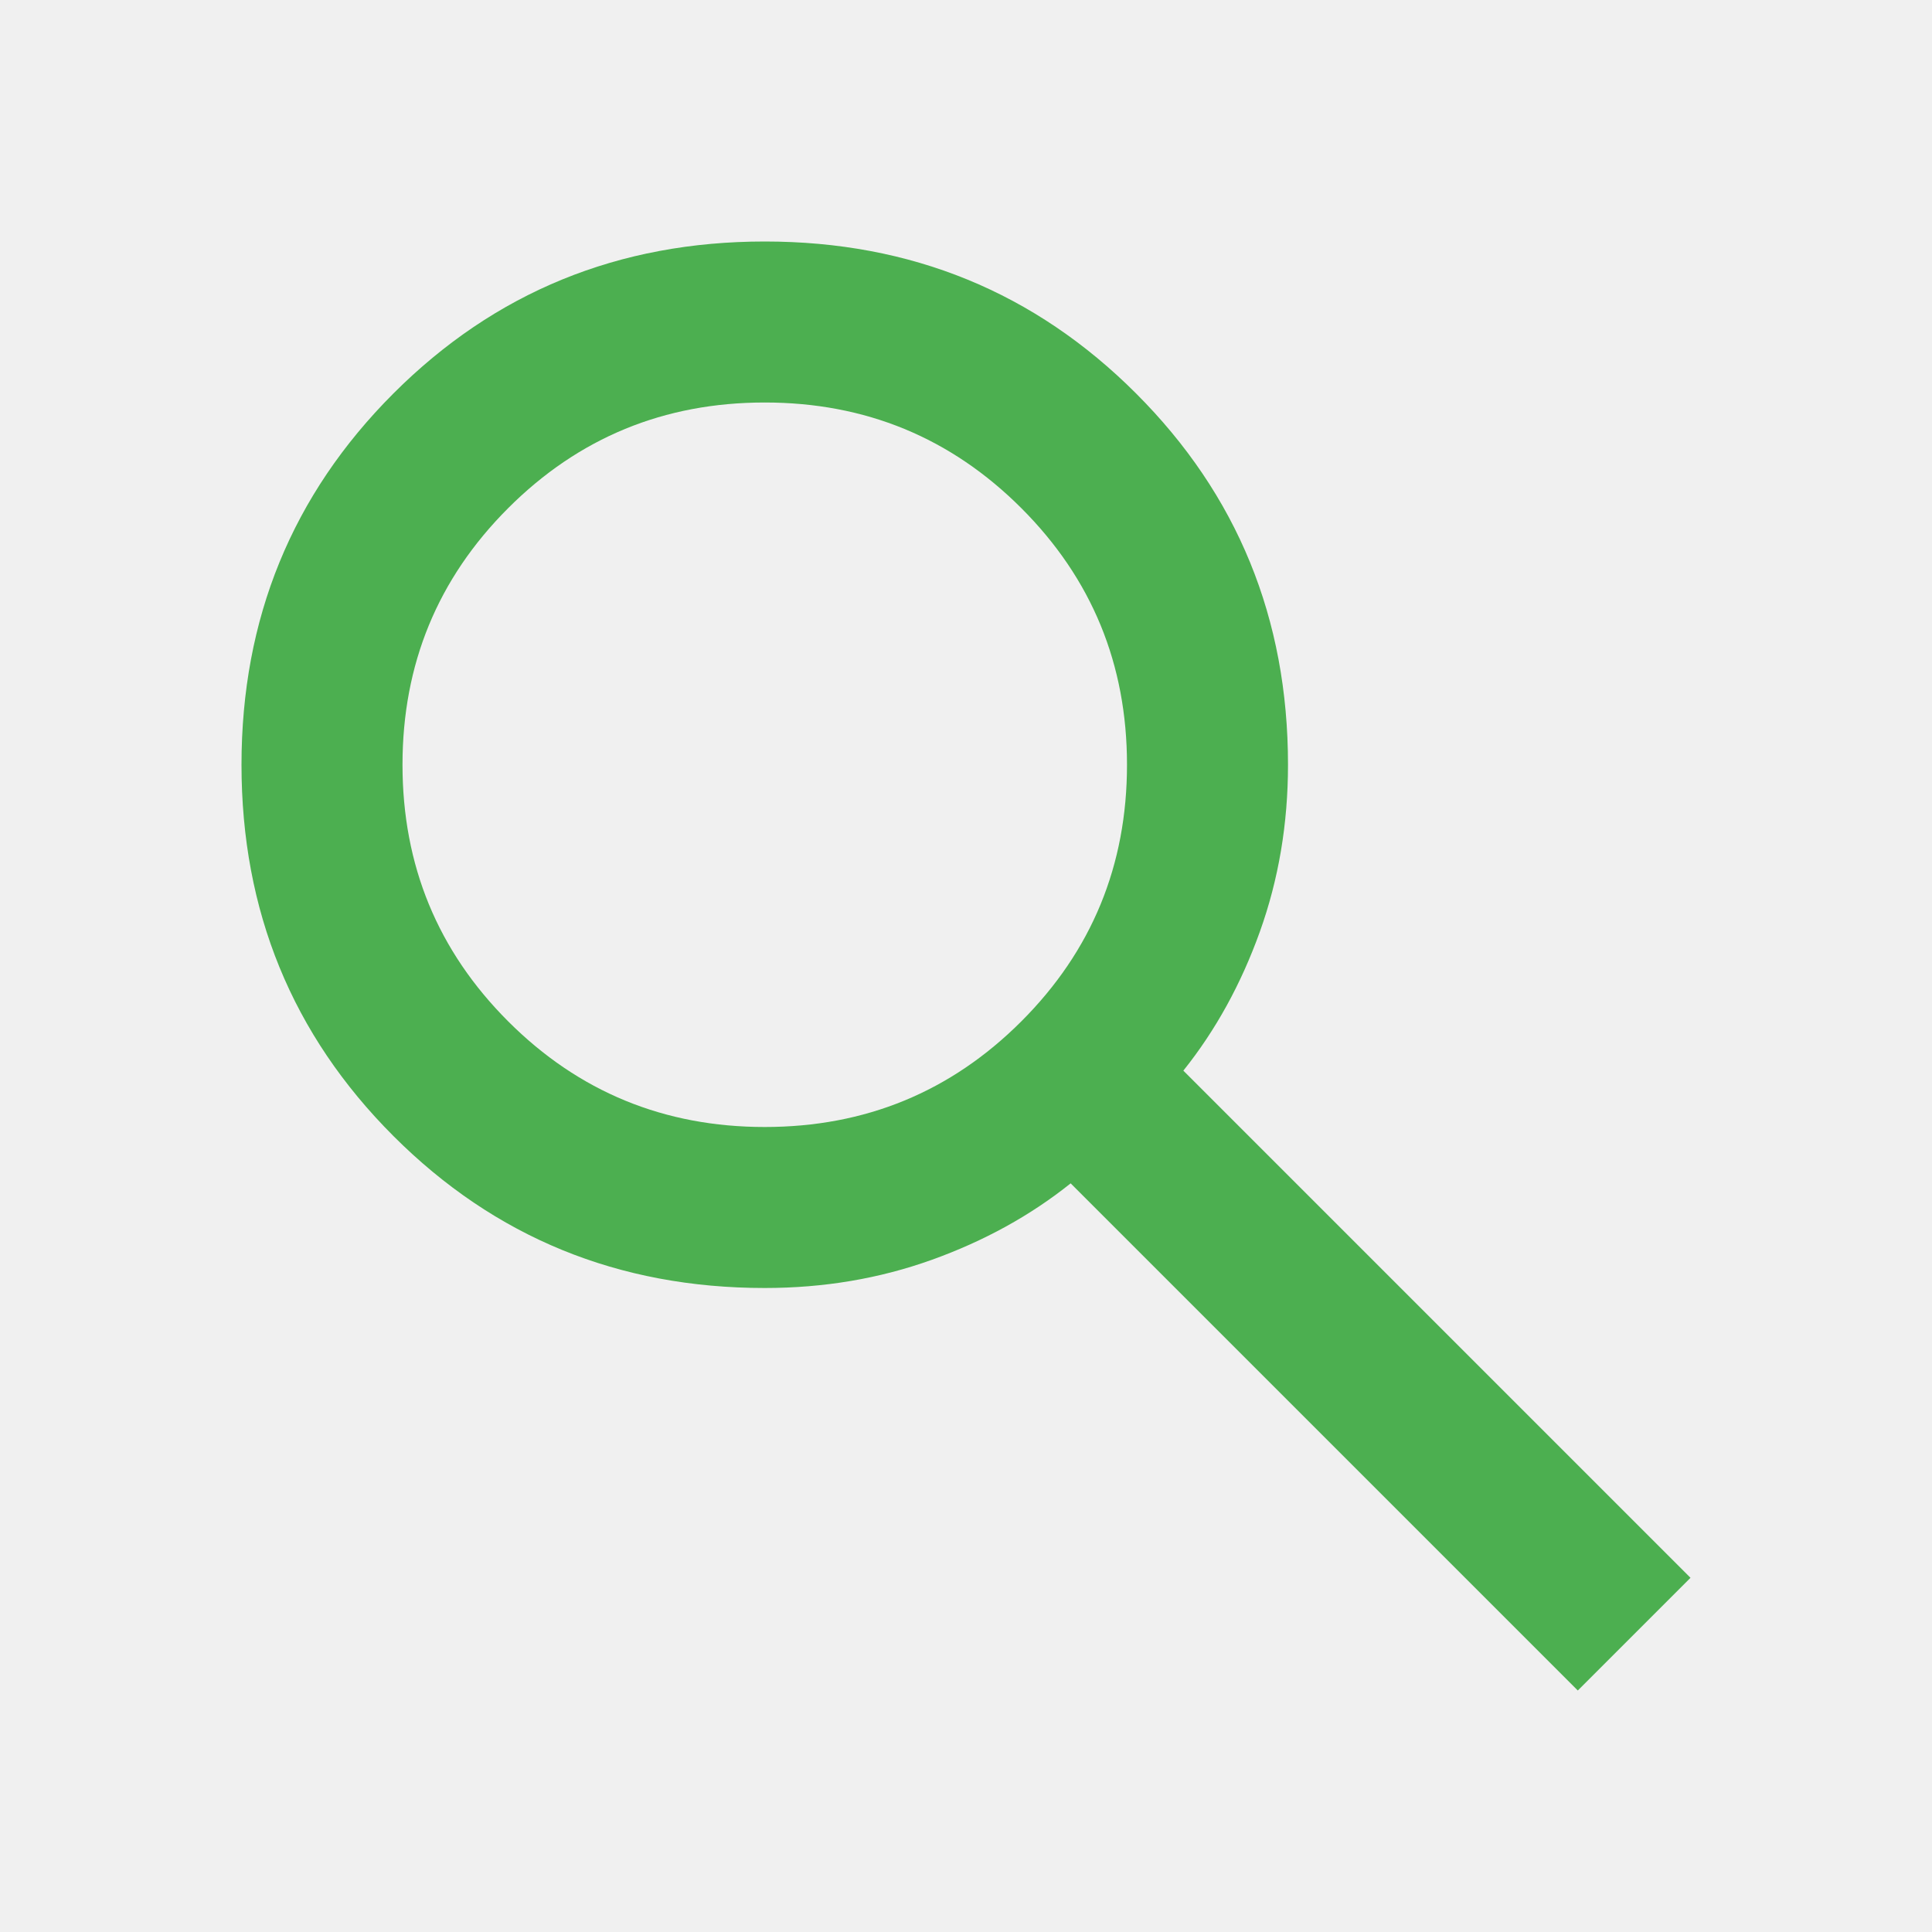
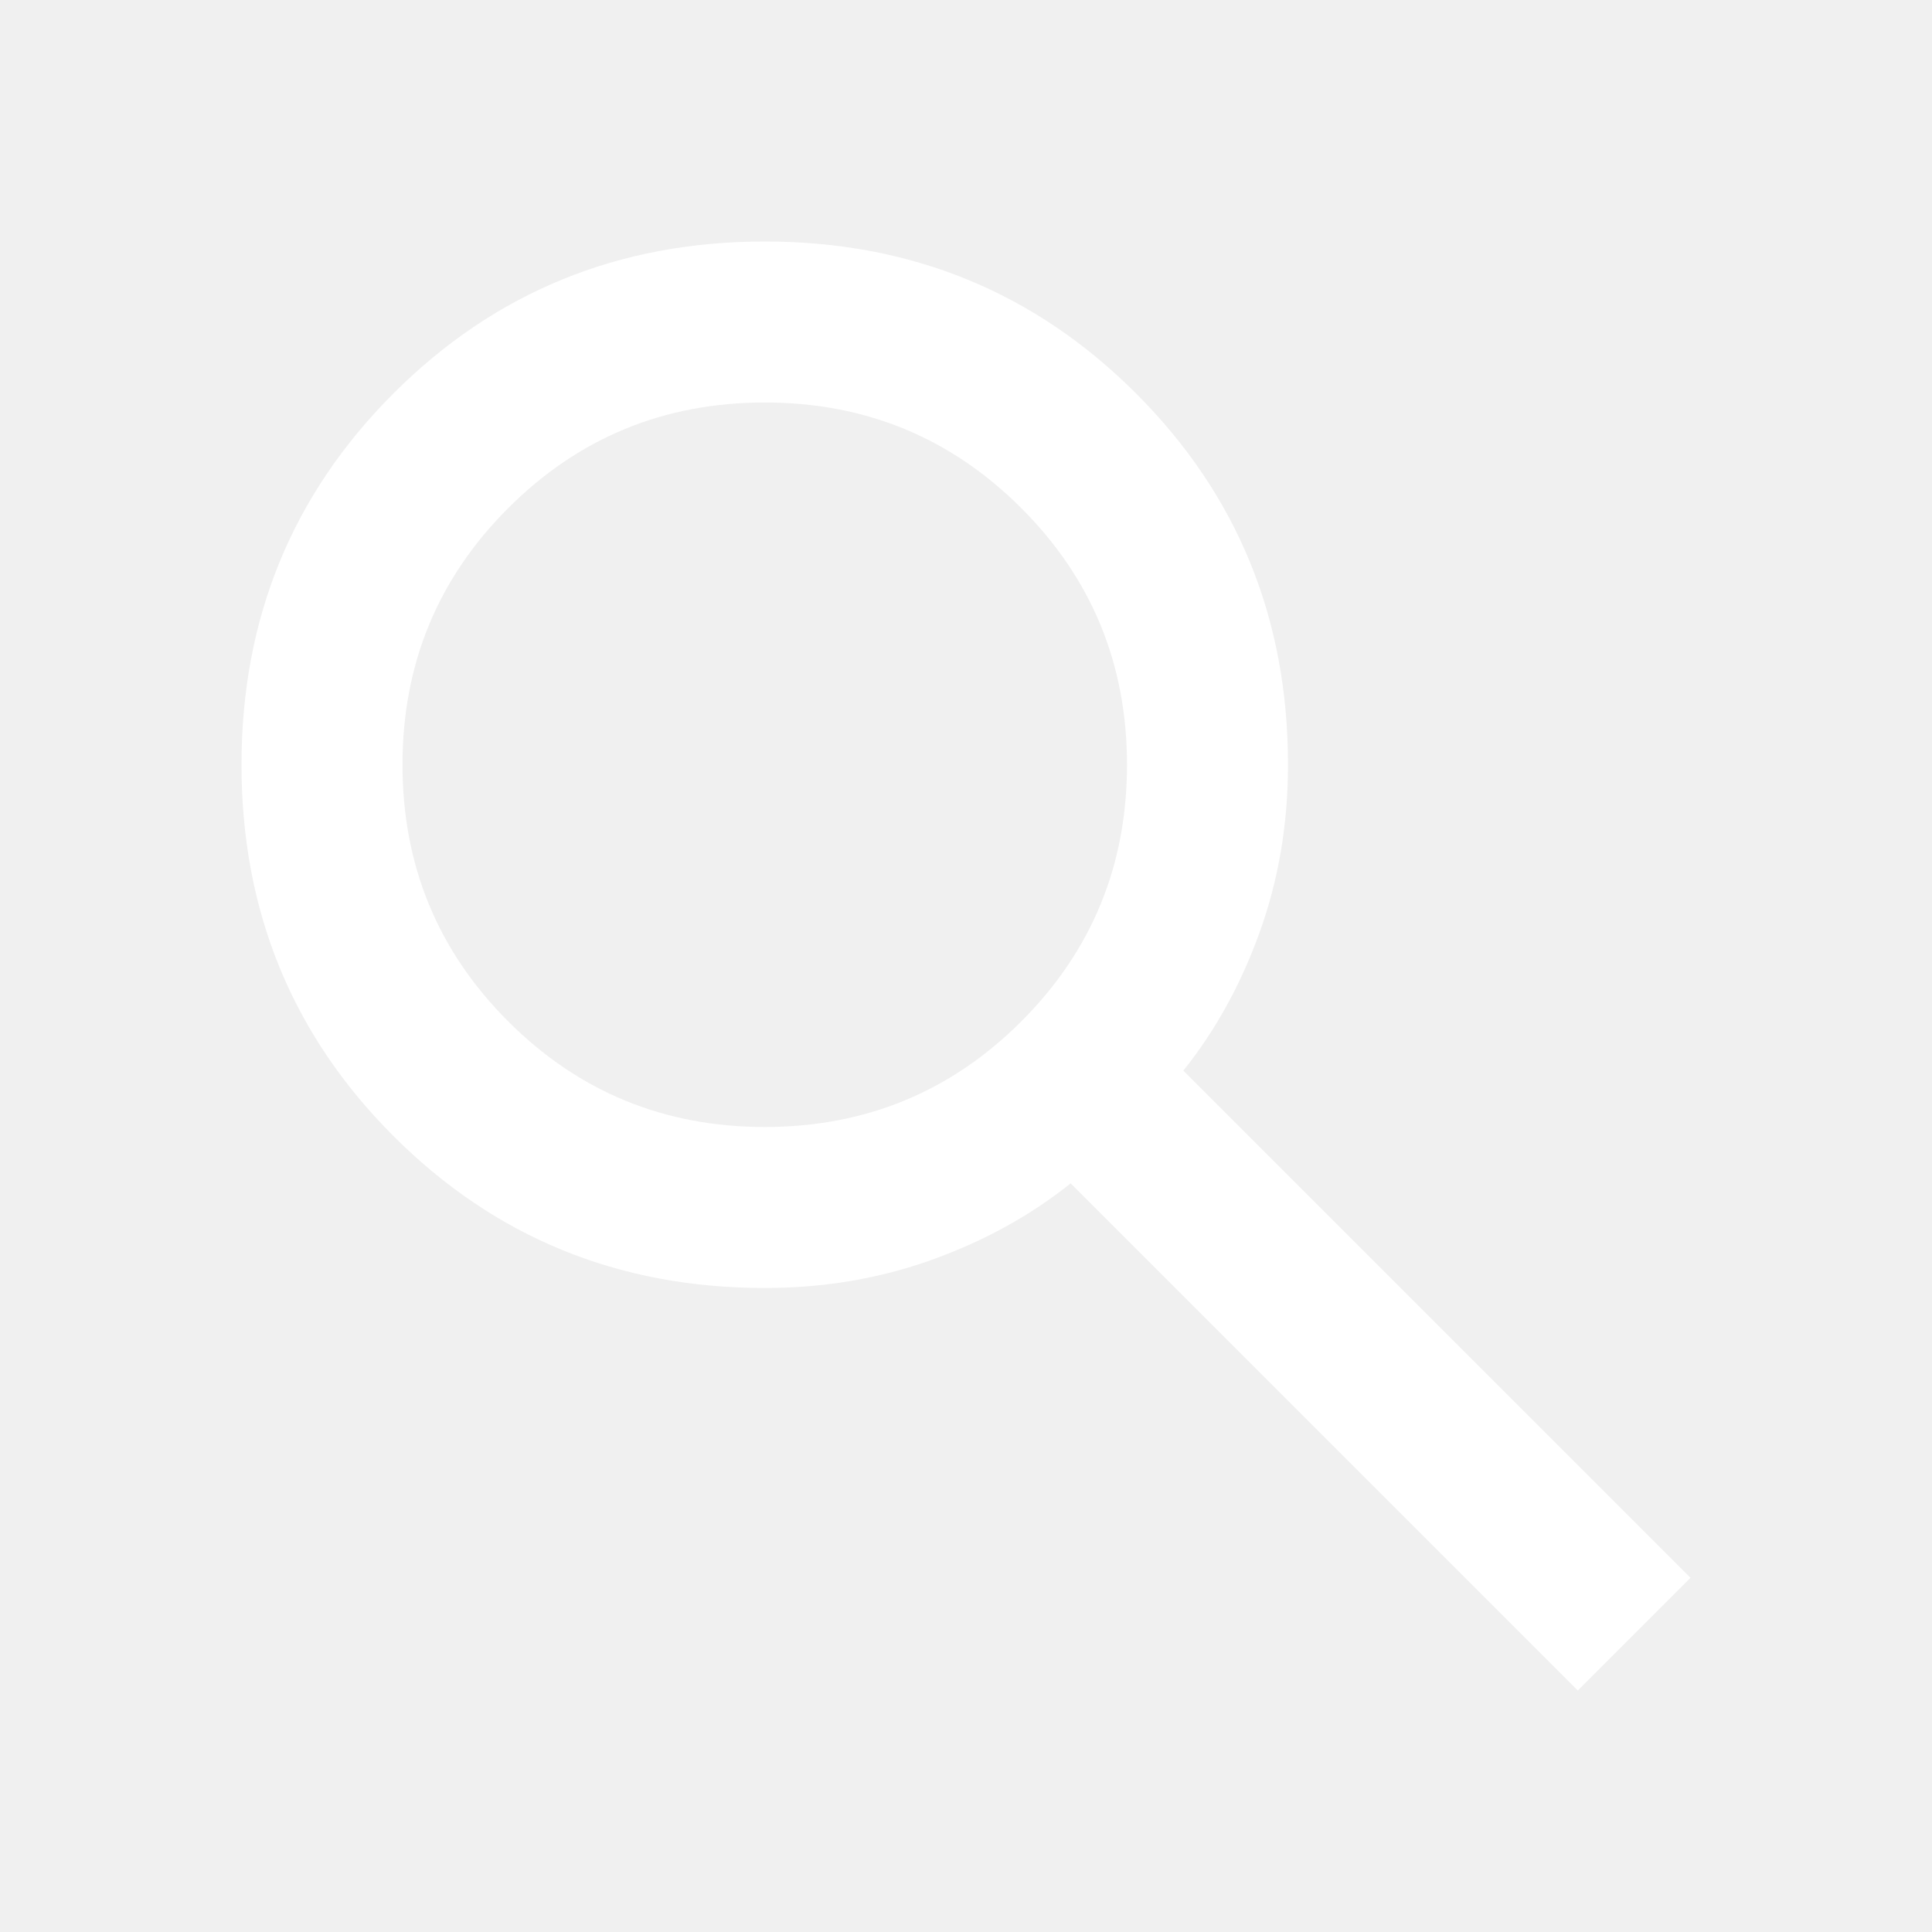
- <svg xmlns="http://www.w3.org/2000/svg" height="24px" viewBox="0 -960 960 960" width="24px" fill="#4caf50">
+ <svg xmlns="http://www.w3.org/2000/svg" height="24px" viewBox="0 -960 960 960" width="24px" fill="#fff">
  <path d="M784-120 532-372q-30 24-69 38t-83 14q-109 0-184.5-75.5T120-580q0-109 75.5-184.5T380-840q109 0 184.5 75.5T640-580q0 44-14 83t-38 69l252 252-56 56ZM380-400q75 0 127.5-52.5T560-580q0-75-52.5-127.5T380-760q-75 0-127.5 52.5T200-580q0 75 52.5 127.5T380-400Z" />
</svg>
